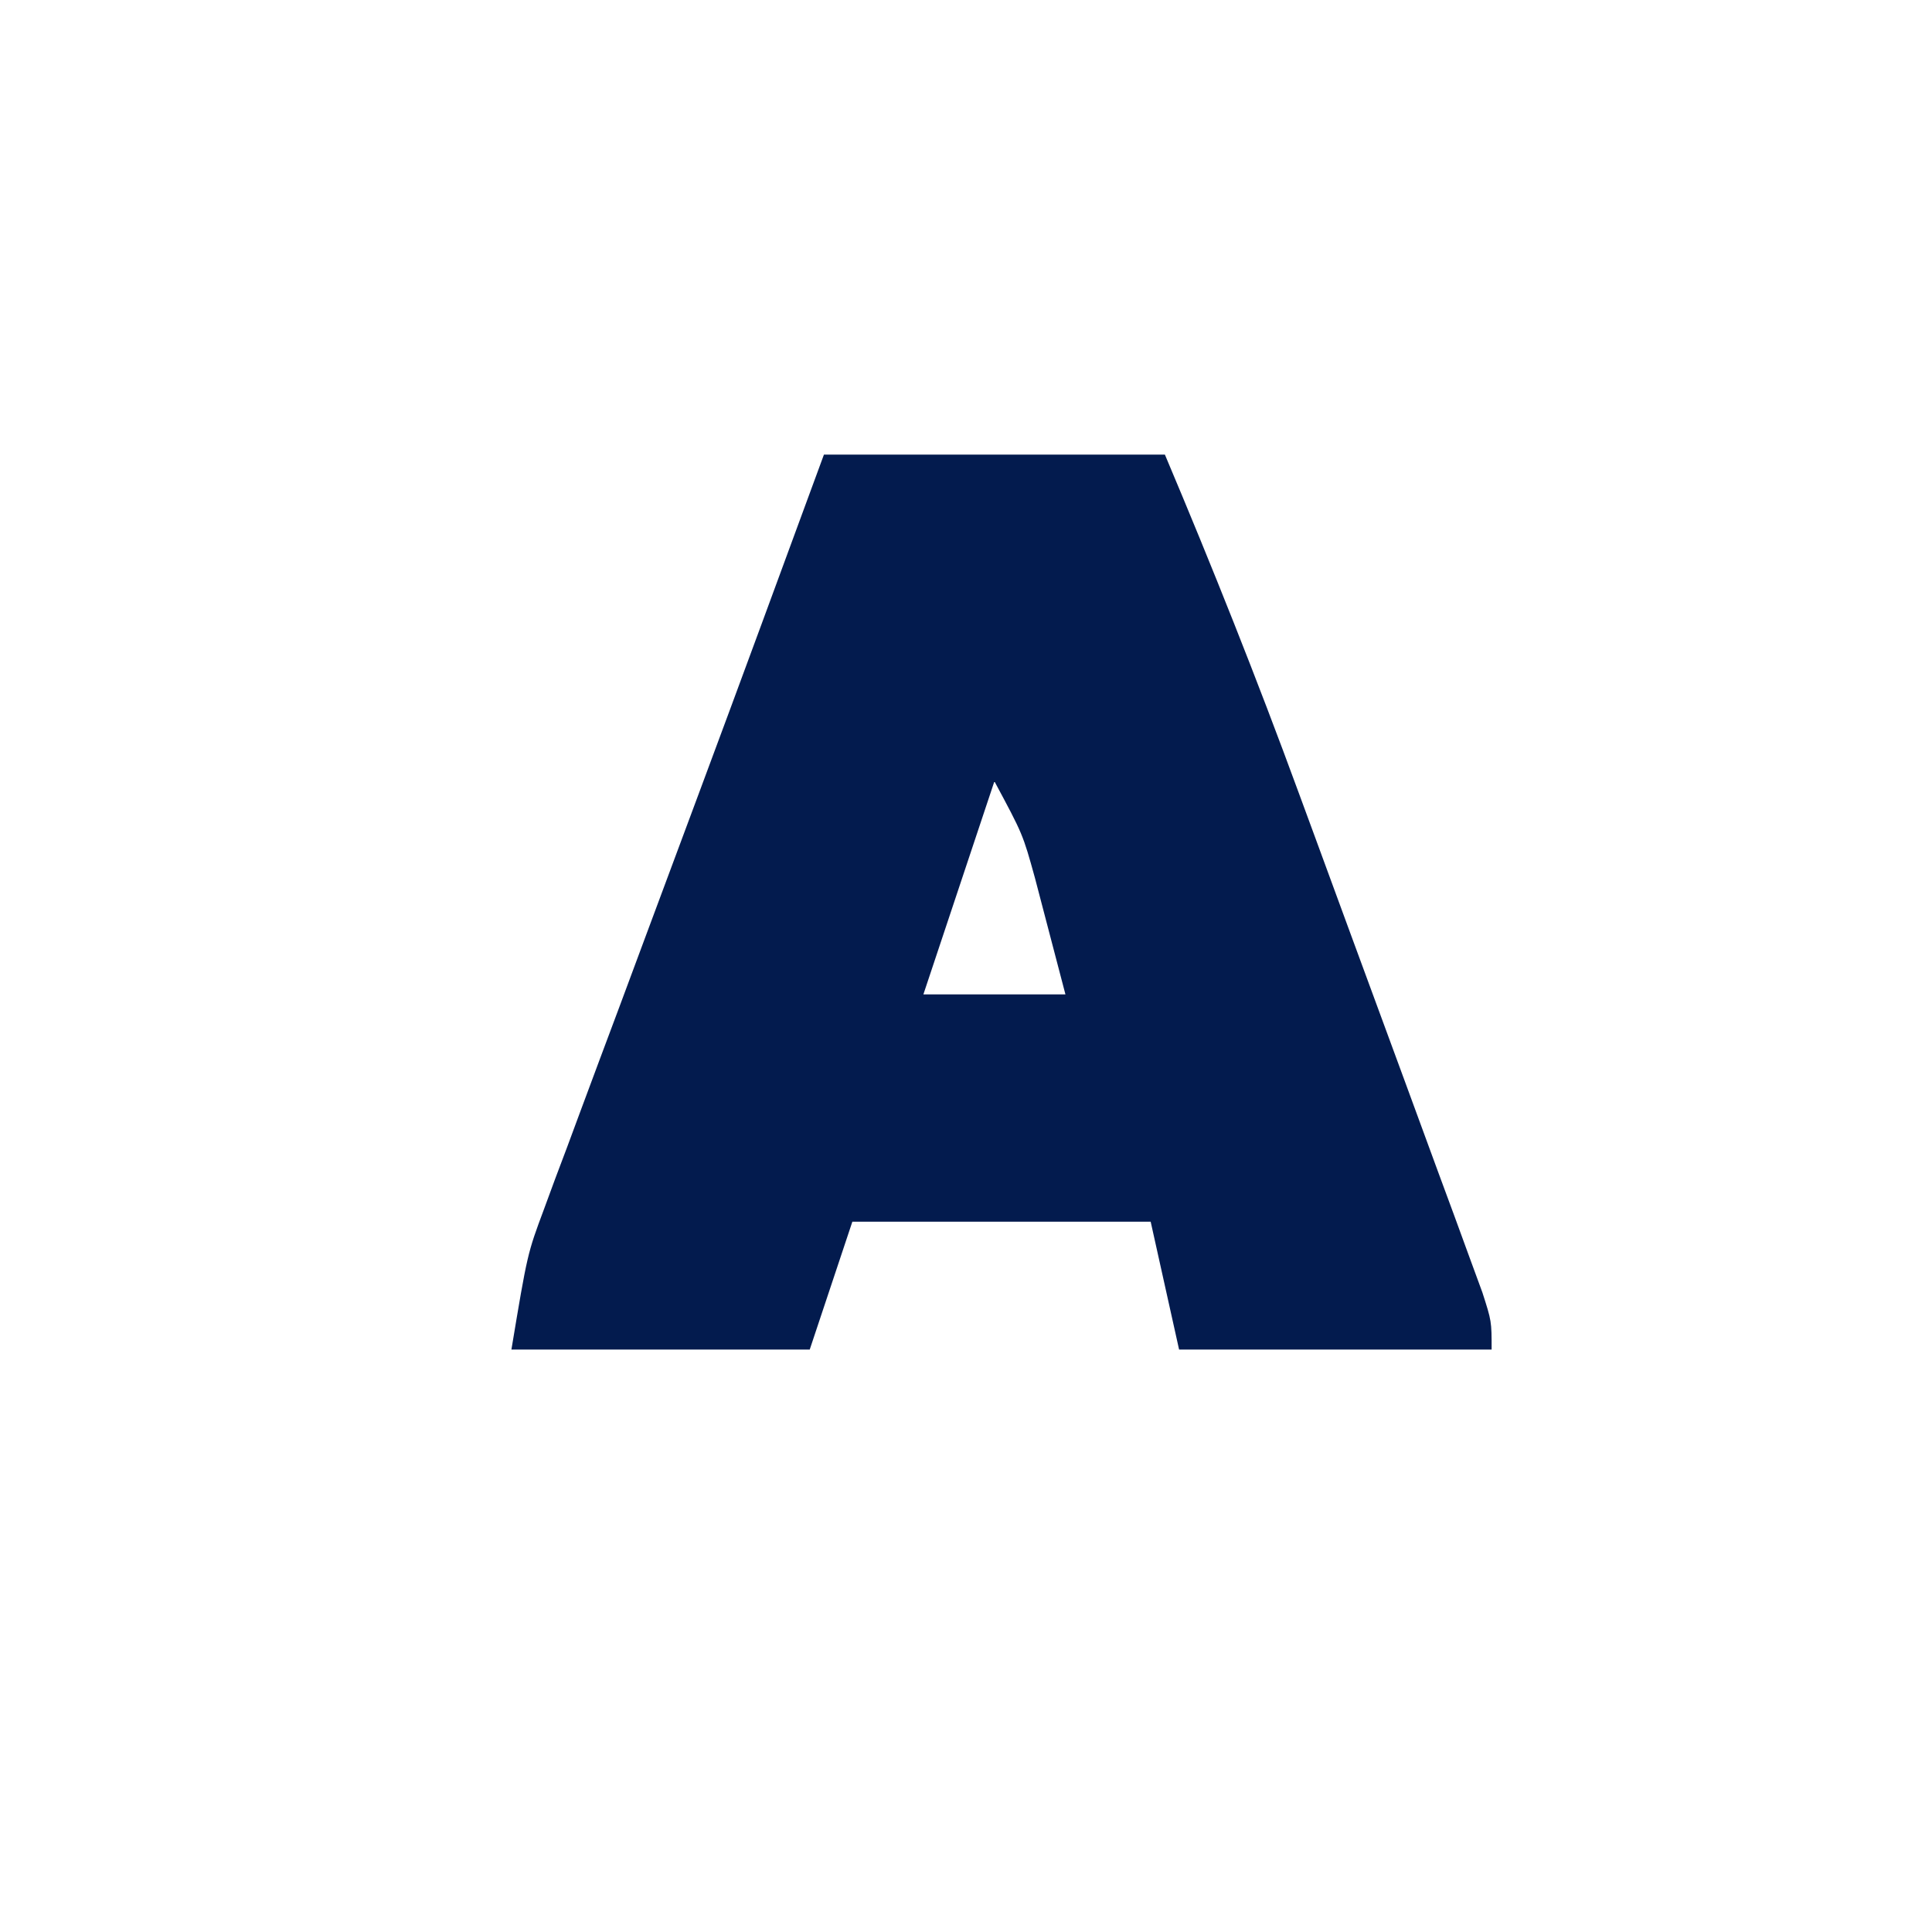
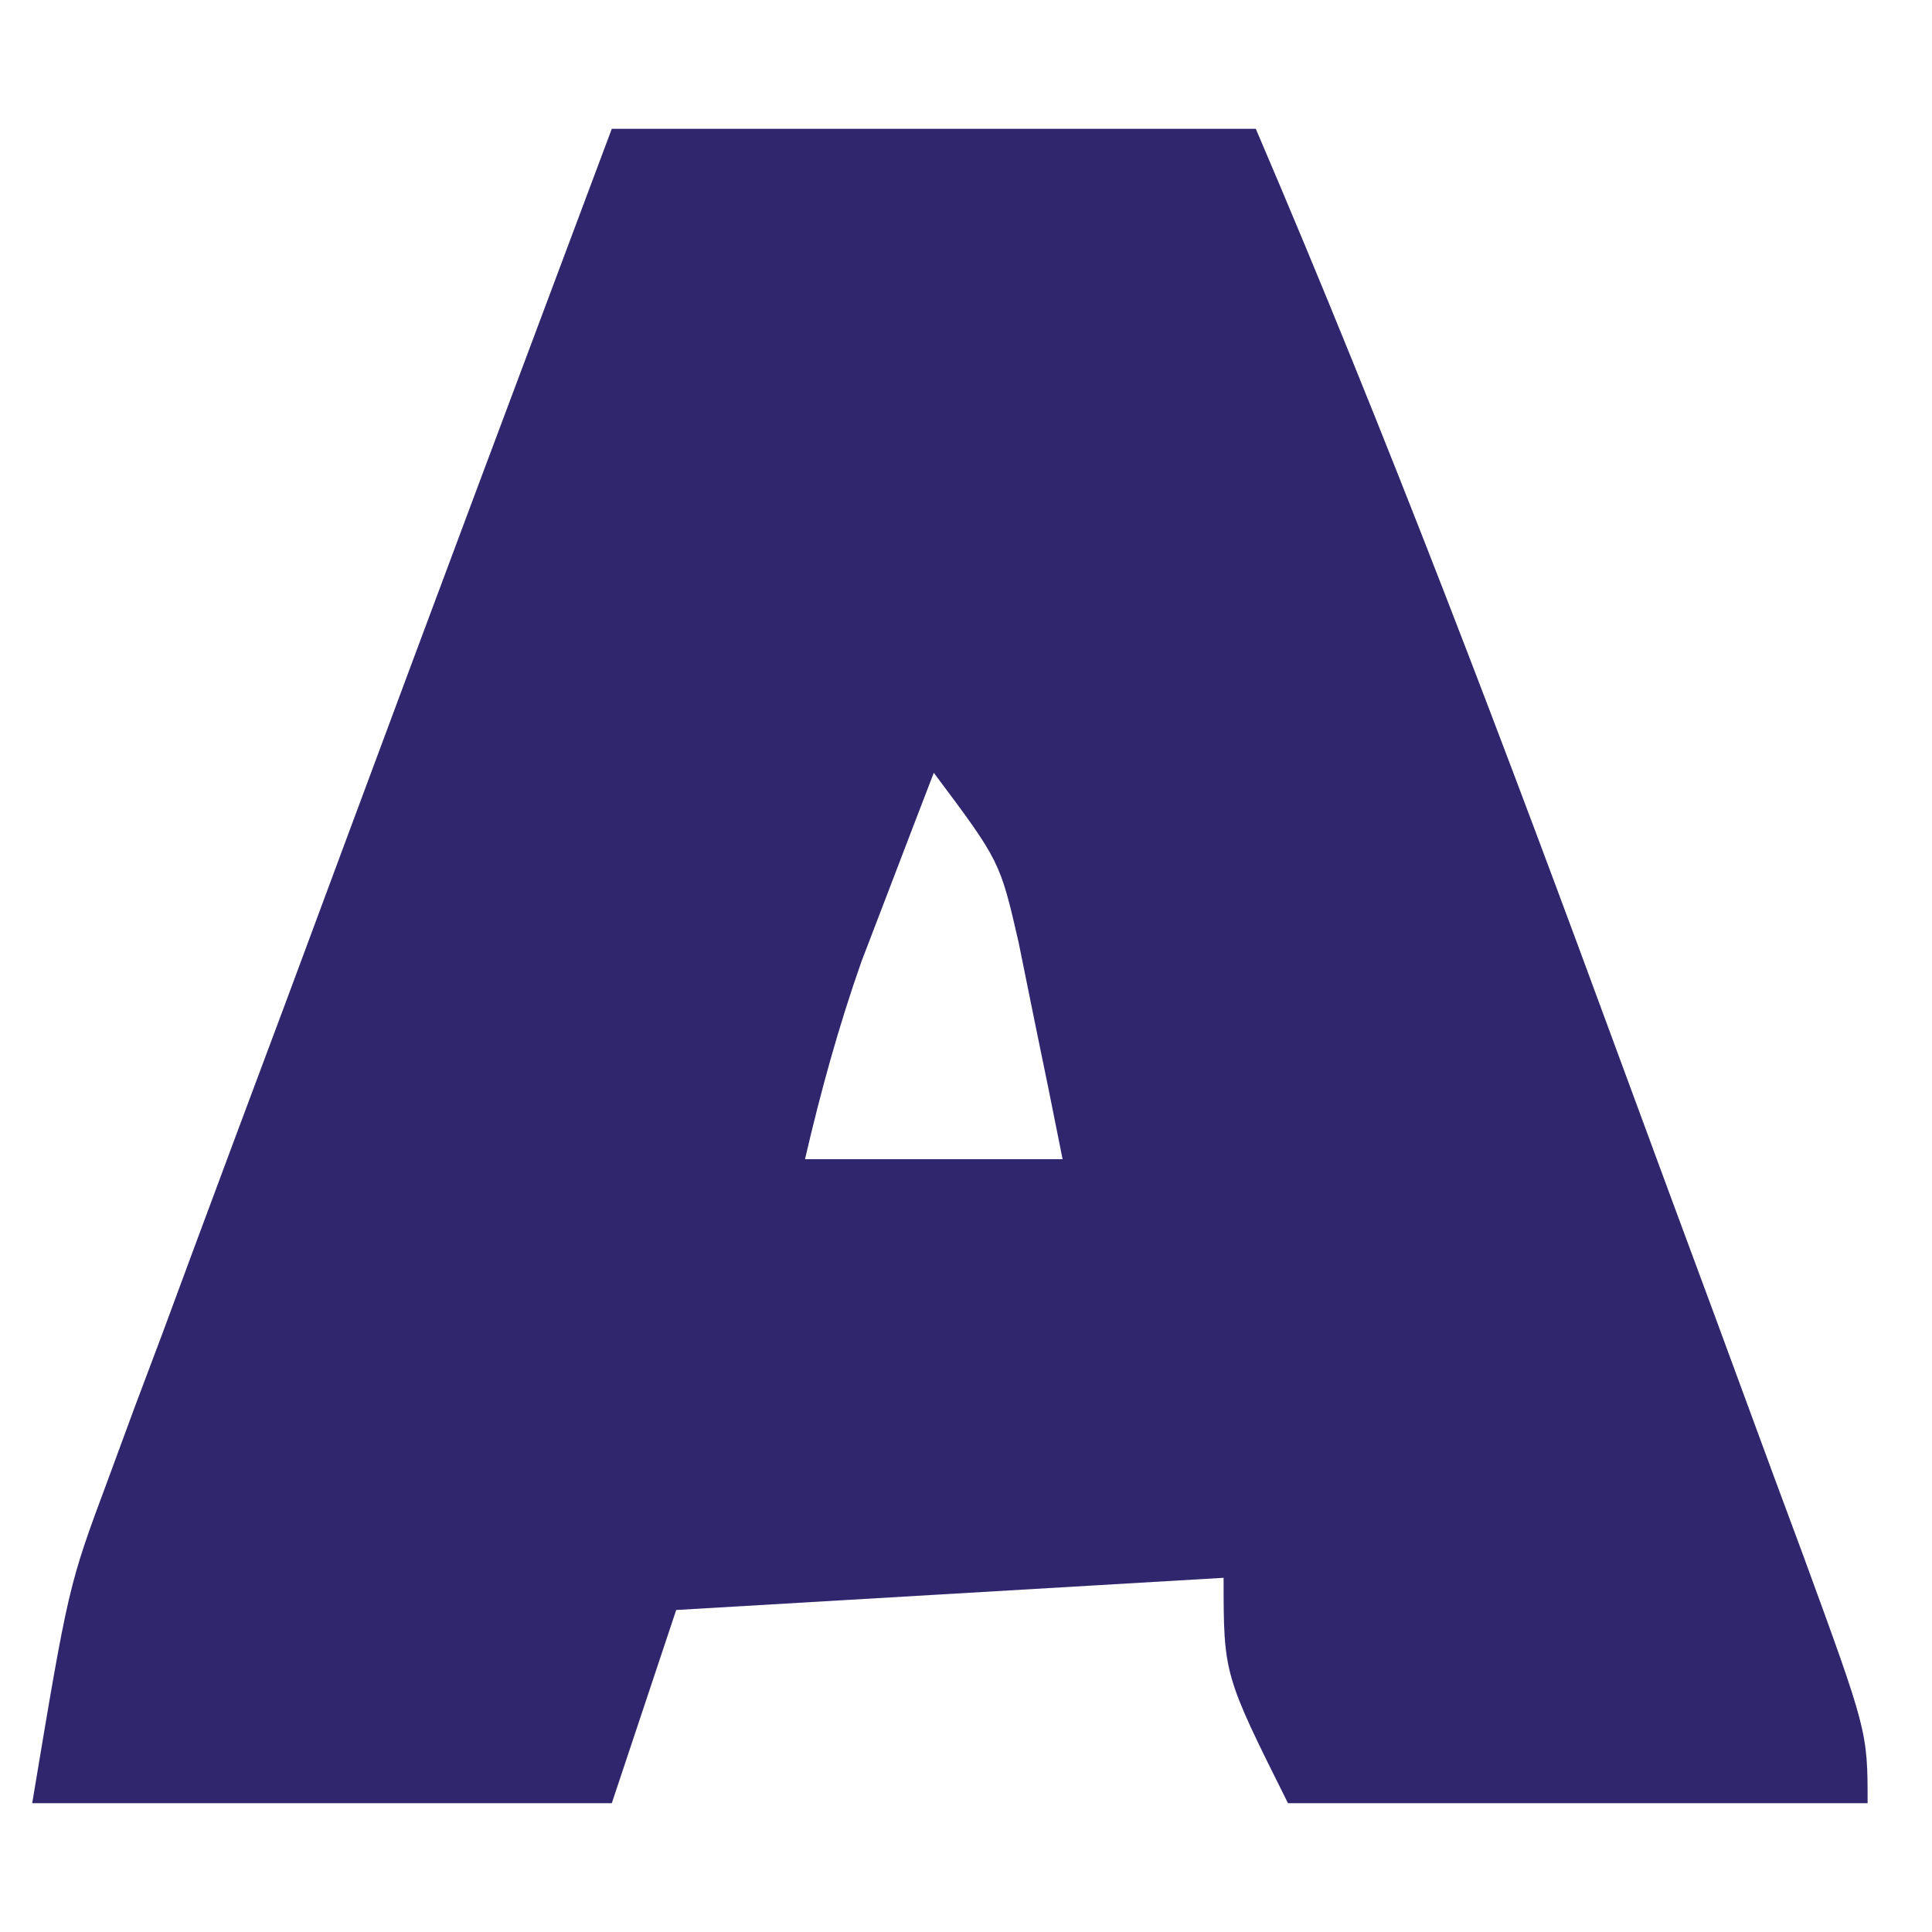
- <svg xmlns="http://www.w3.org/2000/svg" version="1.1" width="136" height="136">
-   <path d="M0 0 C7.92 0 15.84 0 24 0 C27.33 7.88 30.481 15.789 33.426 23.82 C33.818 24.886 34.211 25.952 34.615 27.05 C35.434 29.277 36.251 31.503 37.068 33.73 C38.323 37.153 39.584 40.572 40.846 43.992 C41.644 46.164 42.441 48.336 43.238 50.508 C43.616 51.532 43.994 52.556 44.384 53.61 C44.728 54.553 45.072 55.495 45.427 56.465 C45.732 57.295 46.036 58.125 46.35 58.98 C47 61 47 61 47 63 C39.74 63 32.48 63 25 63 C24.34 60.03 23.68 57.06 23 54 C16.07 54 9.14 54 2 54 C1.01 56.97 0.02 59.94 -1 63 C-7.93 63 -14.86 63 -22 63 C-20.875 56.25 -20.875 56.25 -19.712 53.132 C-19.455 52.433 -19.197 51.734 -18.932 51.014 C-18.653 50.273 -18.374 49.533 -18.086 48.77 C-17.793 47.98 -17.5 47.19 -17.199 46.376 C-16.263 43.853 -15.319 41.333 -14.375 38.812 C-13.764 37.17 -13.153 35.528 -12.543 33.885 C-11.322 30.6 -10.099 27.317 -8.874 24.034 C-5.891 16.032 -2.948 8.015 0 0 Z M12 23 C10.35 27.95 8.7 32.9 7 38 C10.3 38 13.6 38 17 38 C16.547 36.249 16.087 34.499 15.625 32.75 C15.37 31.775 15.115 30.801 14.852 29.797 C14.001 26.723 14.001 26.723 12 23 Z " fill="#031B4E" transform="translate(58,32)" />
+ <svg xmlns="http://www.w3.org/2000/svg" version="1.1" width="60" height="60">
+   <path d="M0 0 C6.6 0 13.2 0 20 0 C24.096 9.57 27.77 19.261 31.359 29.031 C32.324 31.656 33.296 34.279 34.268 36.902 C34.883 38.573 35.498 40.243 36.113 41.914 C36.549 43.089 36.549 43.089 36.994 44.288 C39 49.77 39 49.77 39 52 C33.06 52 27.12 52 21 52 C19 48 19 48 19 45 C10.585 45.495 10.585 45.495 2 46 C1.34 47.98 0.68 49.96 0 52 C-5.94 52 -11.88 52 -18 52 C-16.875 45.25 -16.875 45.25 -15.649 41.958 C-15.378 41.223 -15.108 40.488 -14.829 39.732 C-14.537 38.957 -14.246 38.181 -13.945 37.383 C-13.643 36.567 -13.341 35.751 -13.03 34.91 C-12.066 32.313 -11.096 29.719 -10.125 27.125 C-9.48 25.39 -8.835 23.654 -8.191 21.918 C-5.476 14.606 -2.739 7.303 0 0 Z M10 20 C9.518 21.249 9.04 22.499 8.562 23.75 C8.296 24.446 8.029 25.142 7.754 25.859 C7.039 27.891 6.486 29.904 6 32 C8.64 32 11.28 32 14 32 C13.716 30.561 13.423 29.124 13.125 27.688 C12.881 26.487 12.881 26.487 12.633 25.262 C12.055 22.747 12.055 22.747 10 20 Z " fill="#30266D" transform="translate(19,4)" />
</svg>
